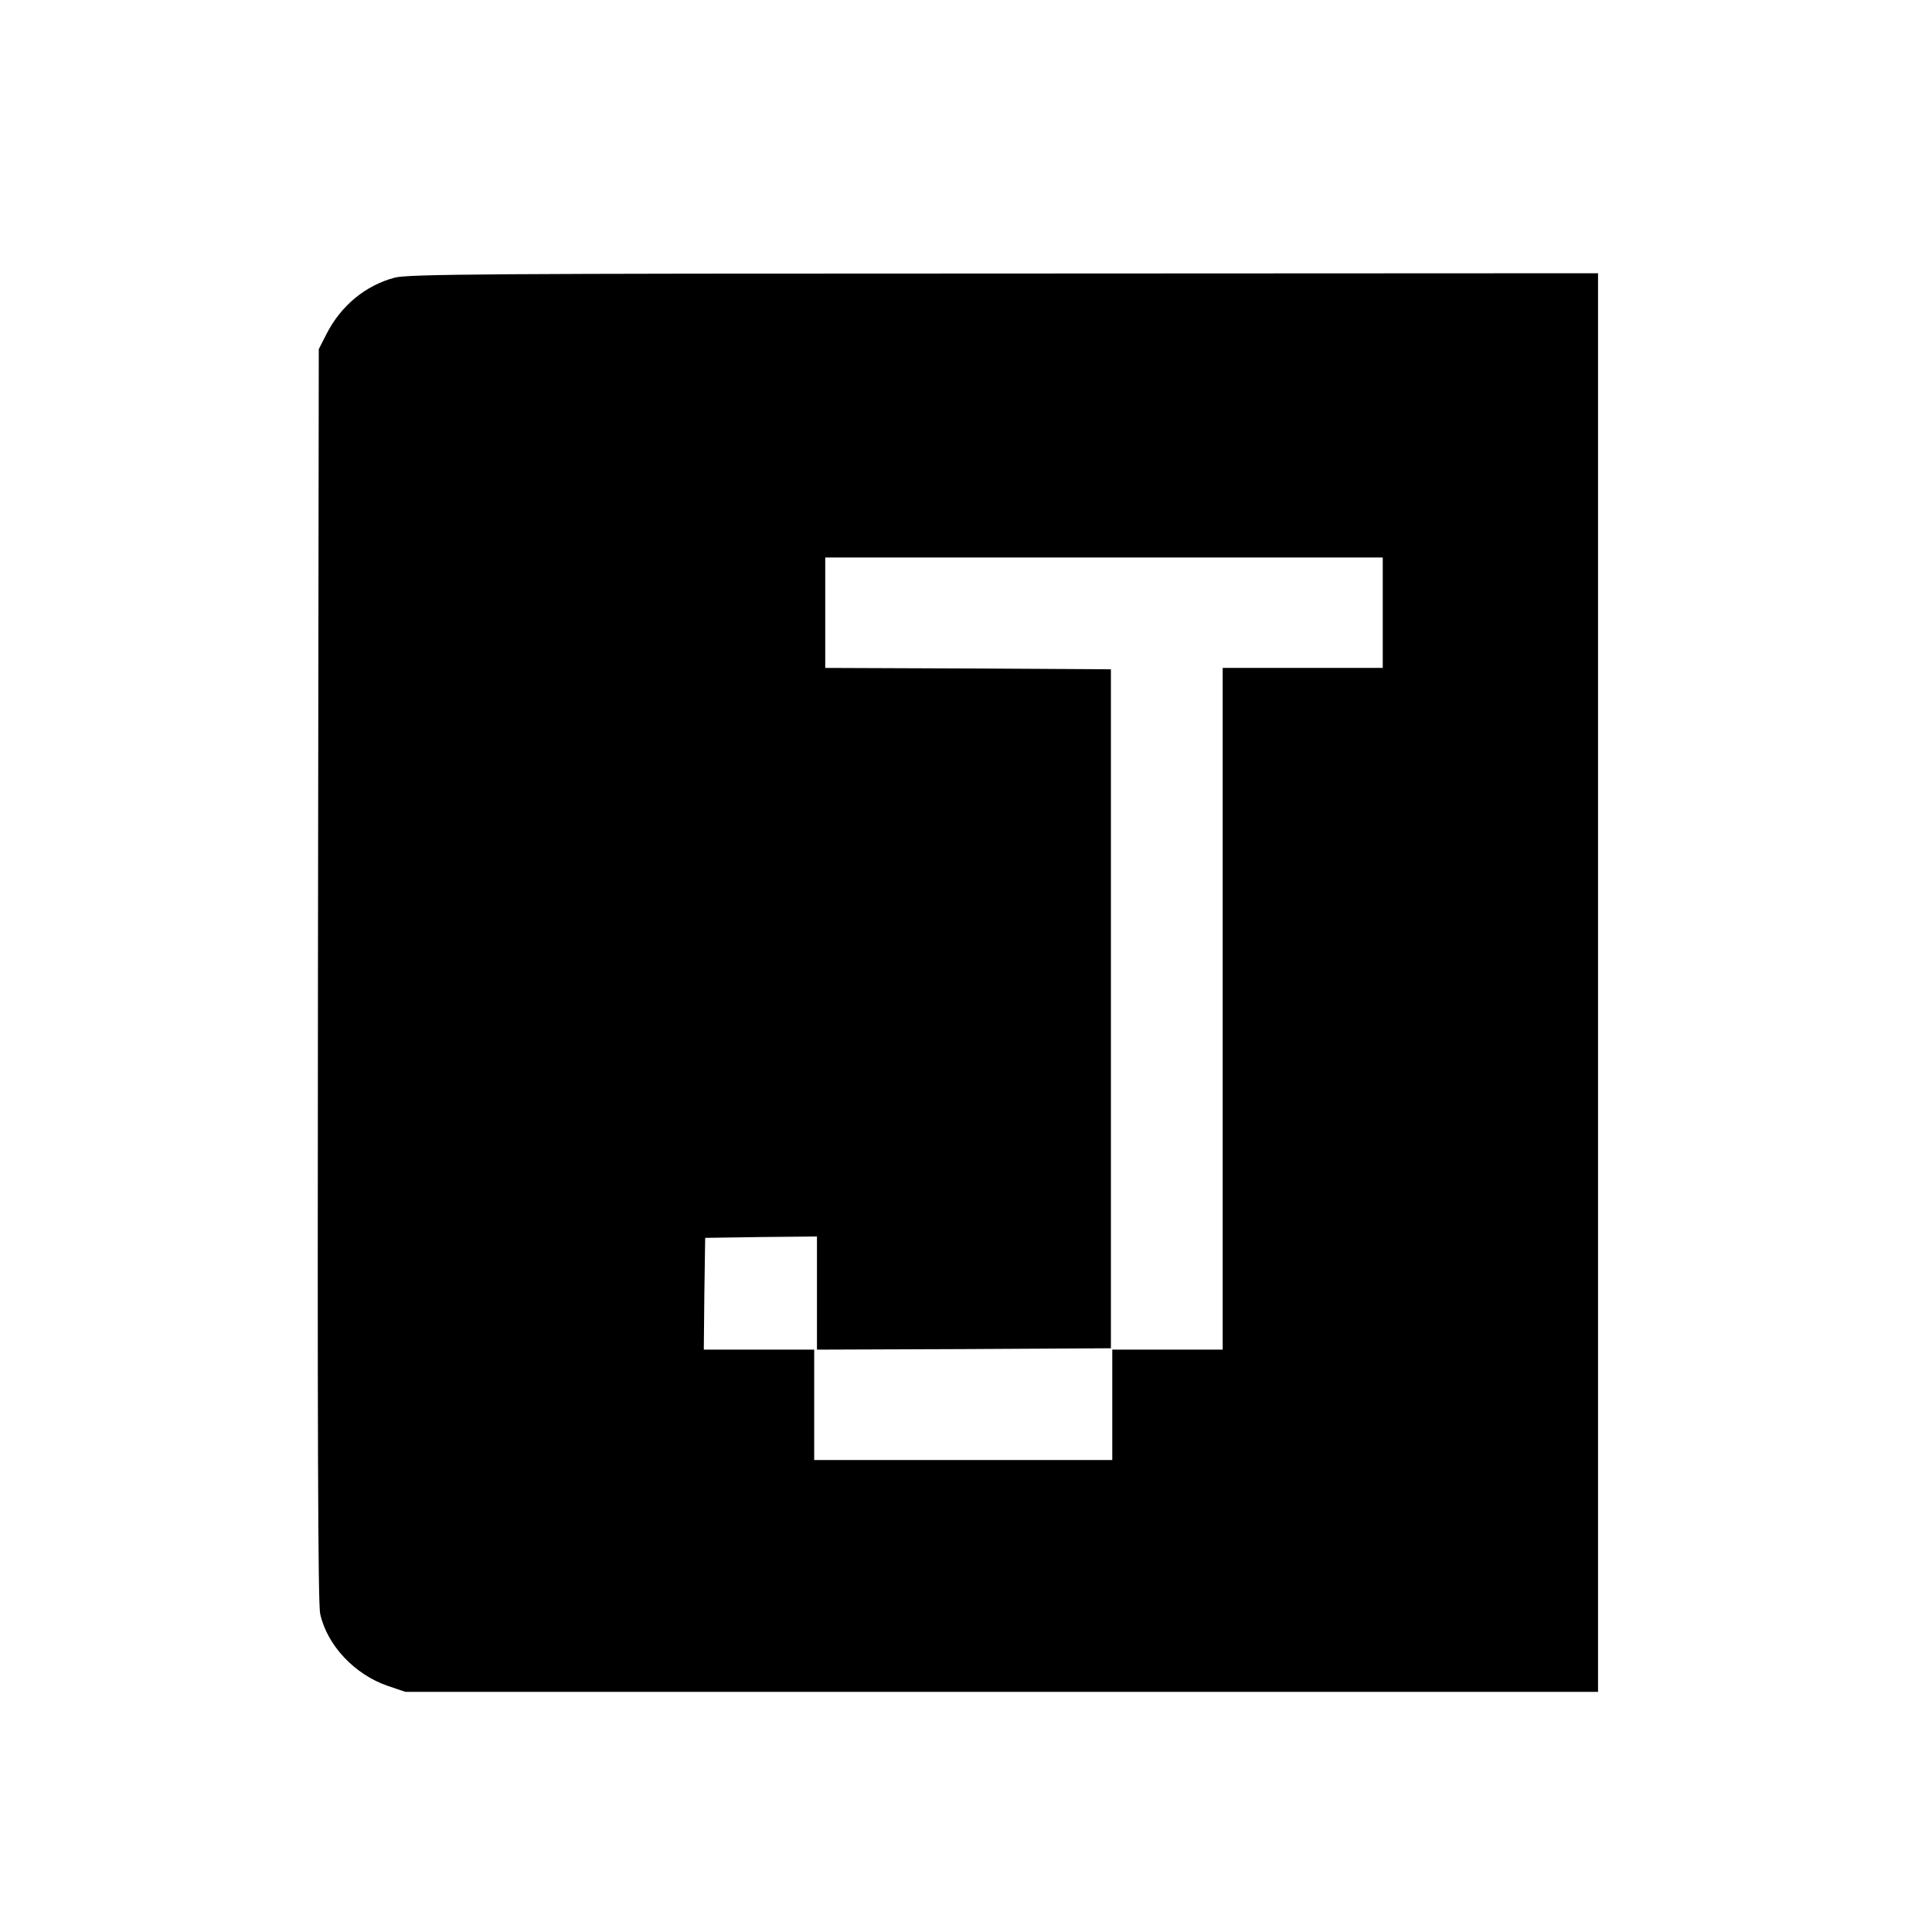
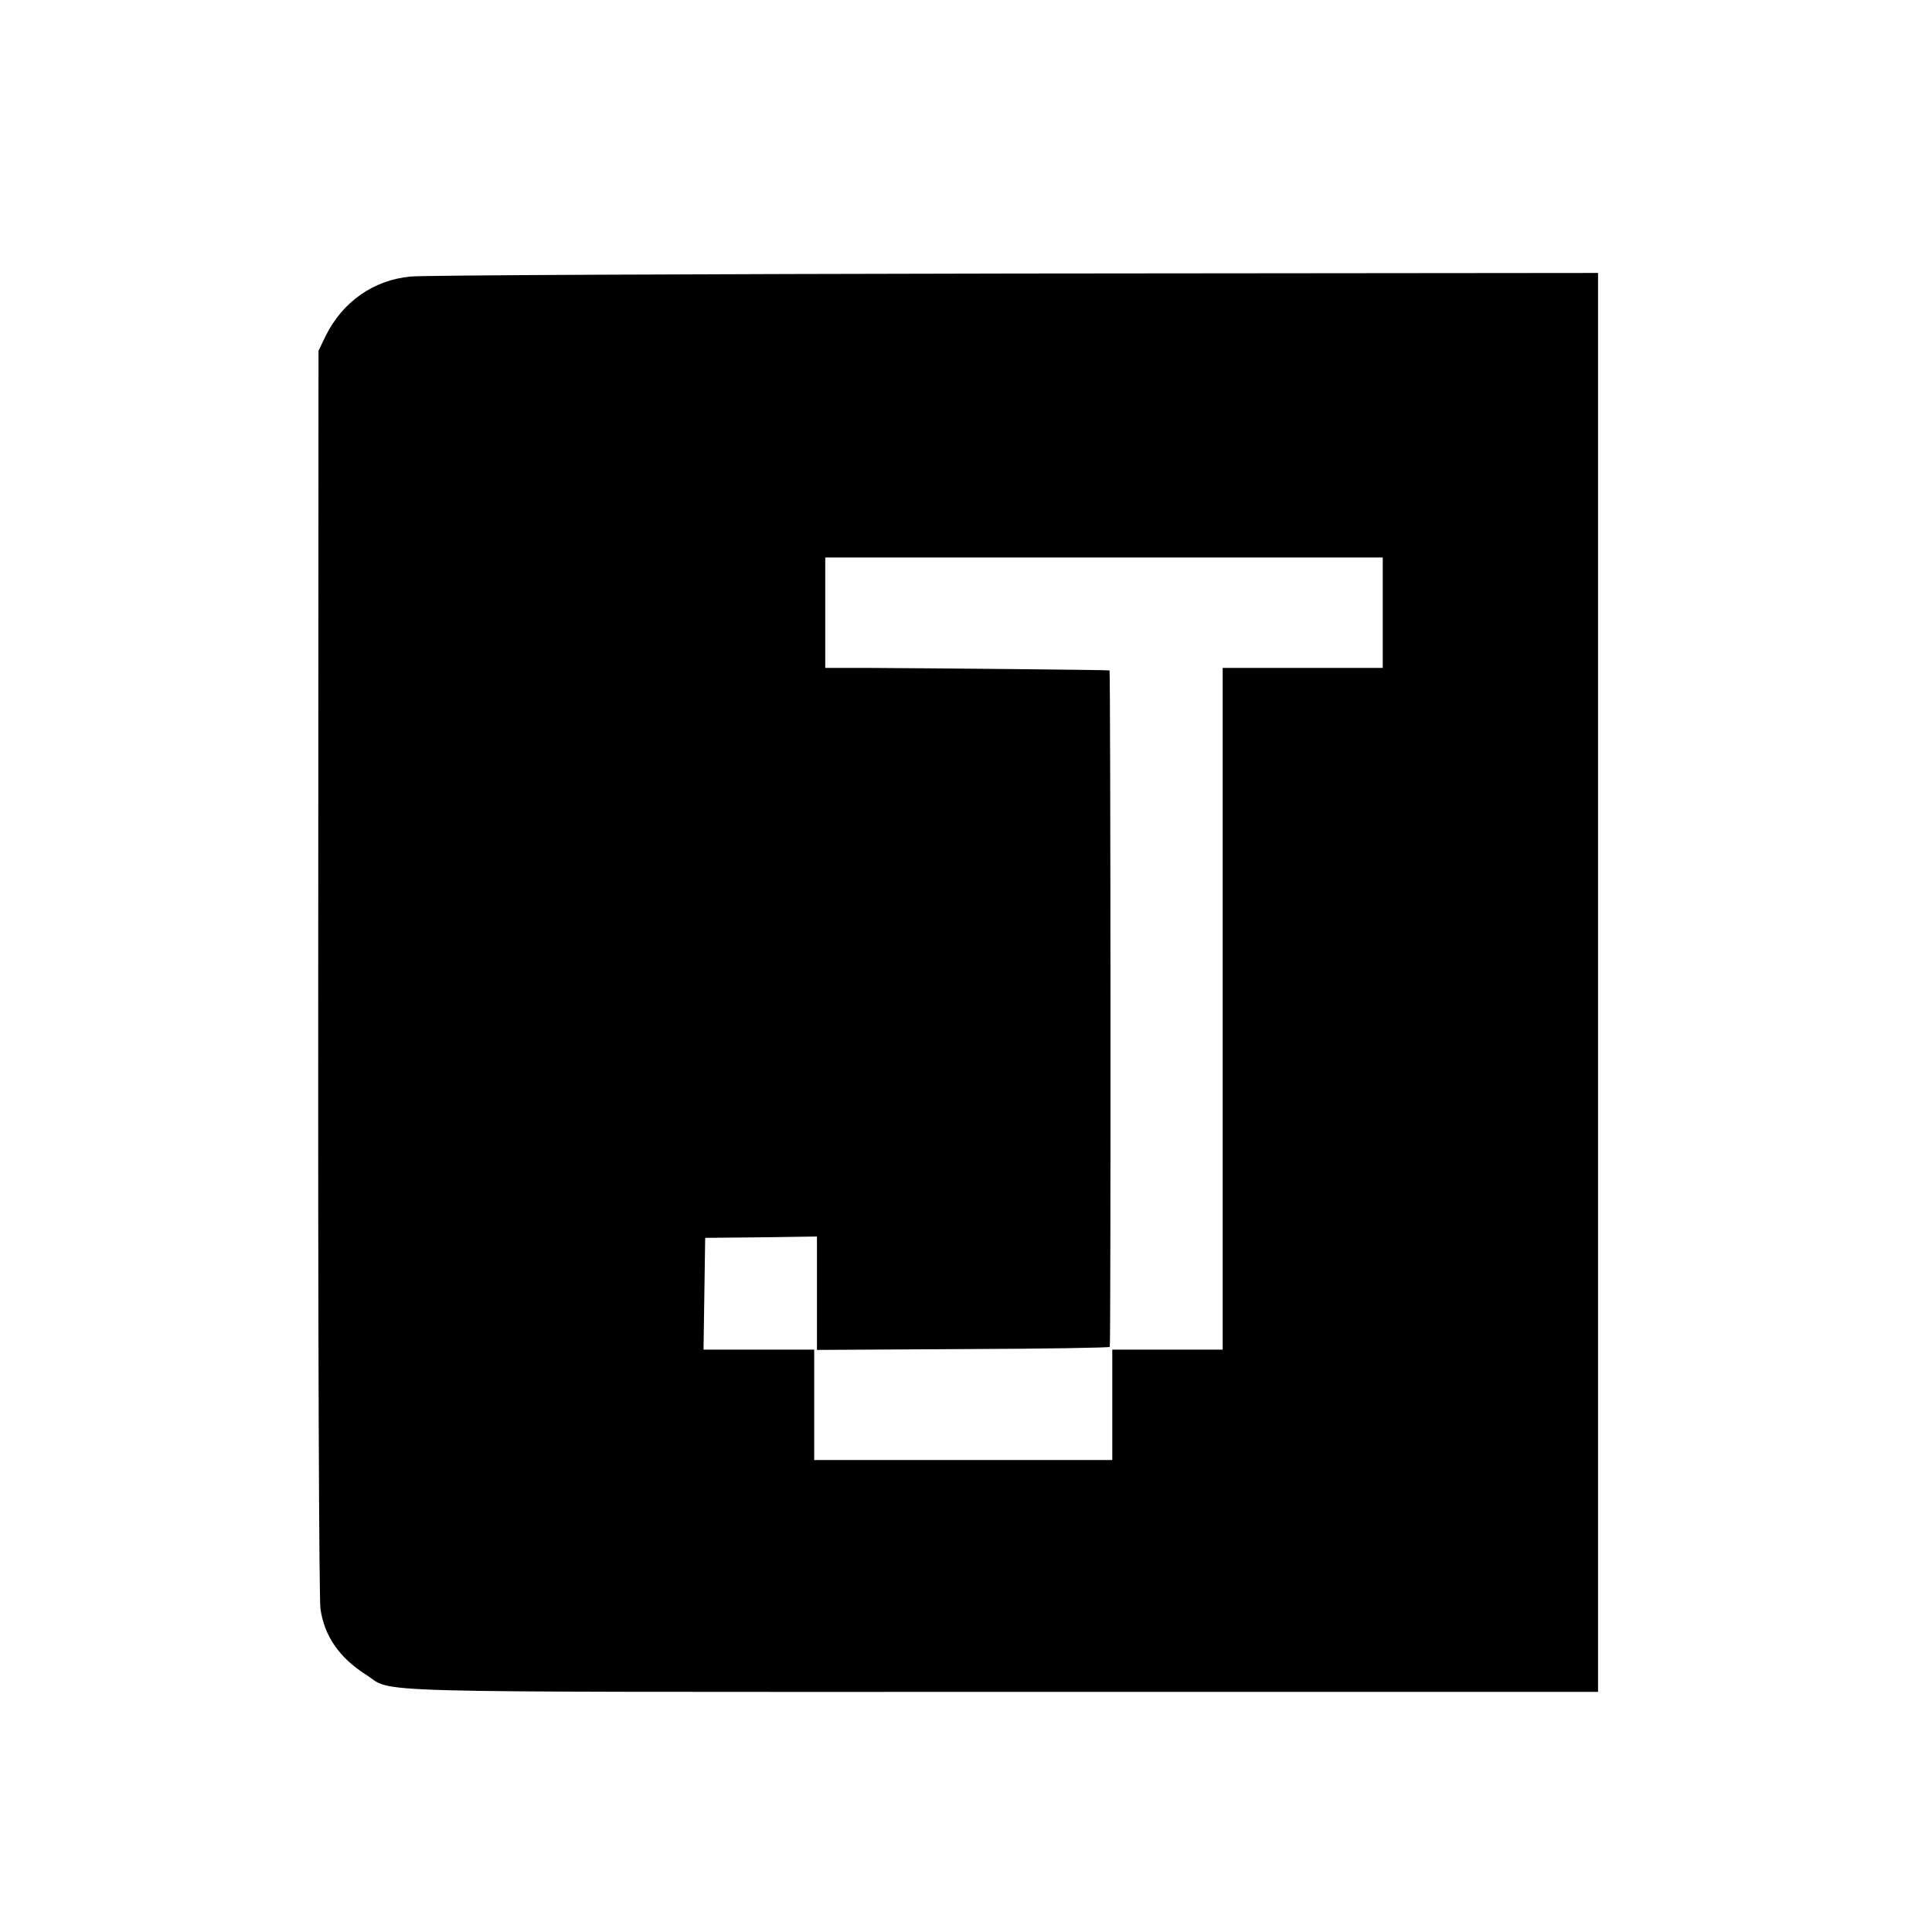
<svg xmlns="http://www.w3.org/2000/svg" version="1.0" width="700pt" height="700pt" viewBox="0 0 700 700" preserveAspectRatio="xMidYMid meet">
  <g transform="translate(0,700) scale(0.1,-0.1)" fill="#000000" stroke="none">
-     <path d="M1430 5994 c-106 -28 -195 -102 -247 -204 l-28 -55 -3 -2265 c-2 -1634 0 -2279 8 -2317 25 -114 125 -221 247 -262 l62 -21 2161 0 2160 0 0 2570 0 2570 -2152 -1 c-1862 0 -2160 -2 -2208 -15z m3580 -1214 l0 -200 -290 0 -290 0 0 -1235 0 -1235 -200 0 -200 0 0 -200 0 -200 -540 0 -540 0 0 200 0 200 -200 0 -200 0 2 203 3 202 203 3 202 2 0 -205 0 -205 533 2 532 3 0 1230 0 1230 -517 3 -518 2 0 200 0 200 1010 0 1010 0 0 -200z" />
+     <path d="M1487 5998 c-134 -13 -246 -91 -308 -217 l-25 -52 -1 -2247 c-1 -1320 3 -2274 8 -2311 14 -98 68 -177 164 -238 107 -68 -85 -63 2303 -63 l2162 0 0 2571 0 2570 -2112 -2 c-1162 -2 -2148 -6 -2191 -11z m3523 -1218 l0 -200 -290 0 -290 0 0 -1235 0 -1235 -200 0 -200 0 0 -200 0 -200 -540 0 -540 0 0 200 0 200 -201 0 -200 0 3 202 3 203 203 2 202 3 0 -206 0 -205 530 3 c292 1 531 5 531 8 4 17 3 2450 -1 2451 -7 2 -662 8 -867 9 l-163 0 0 200 0 200 1010 0 1010 0 0 -200z" />
  </g>
</svg>
